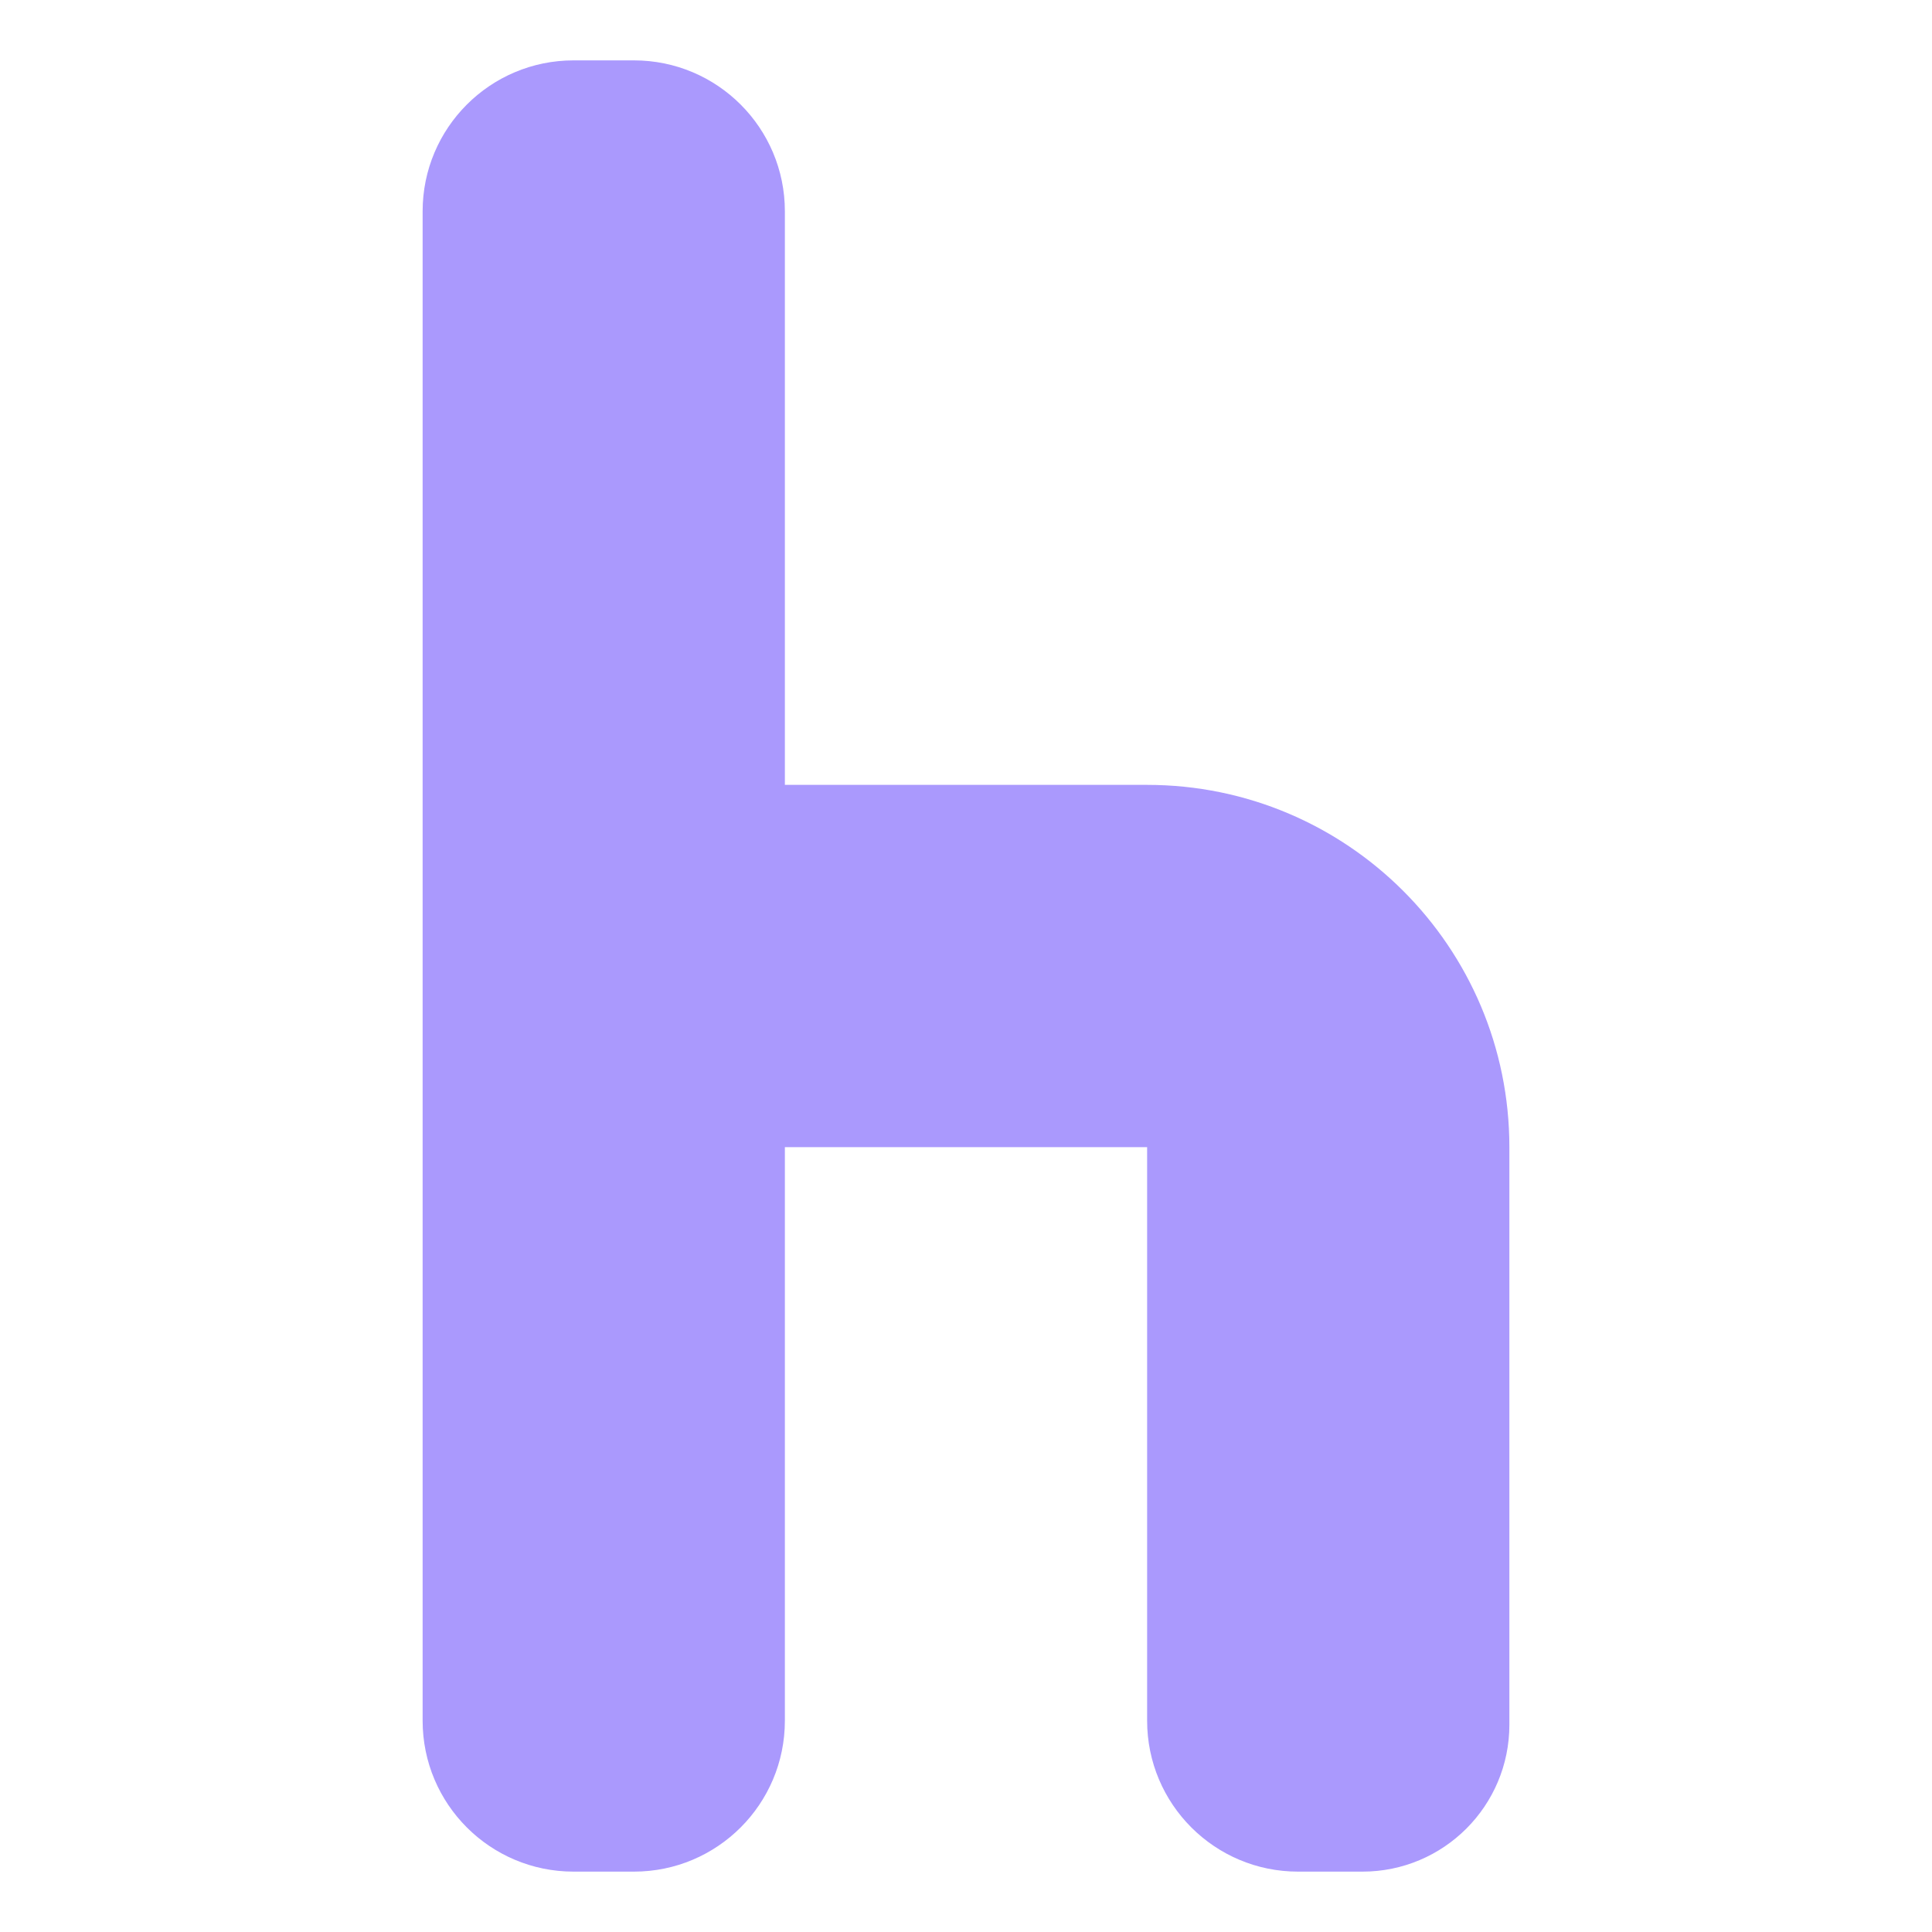
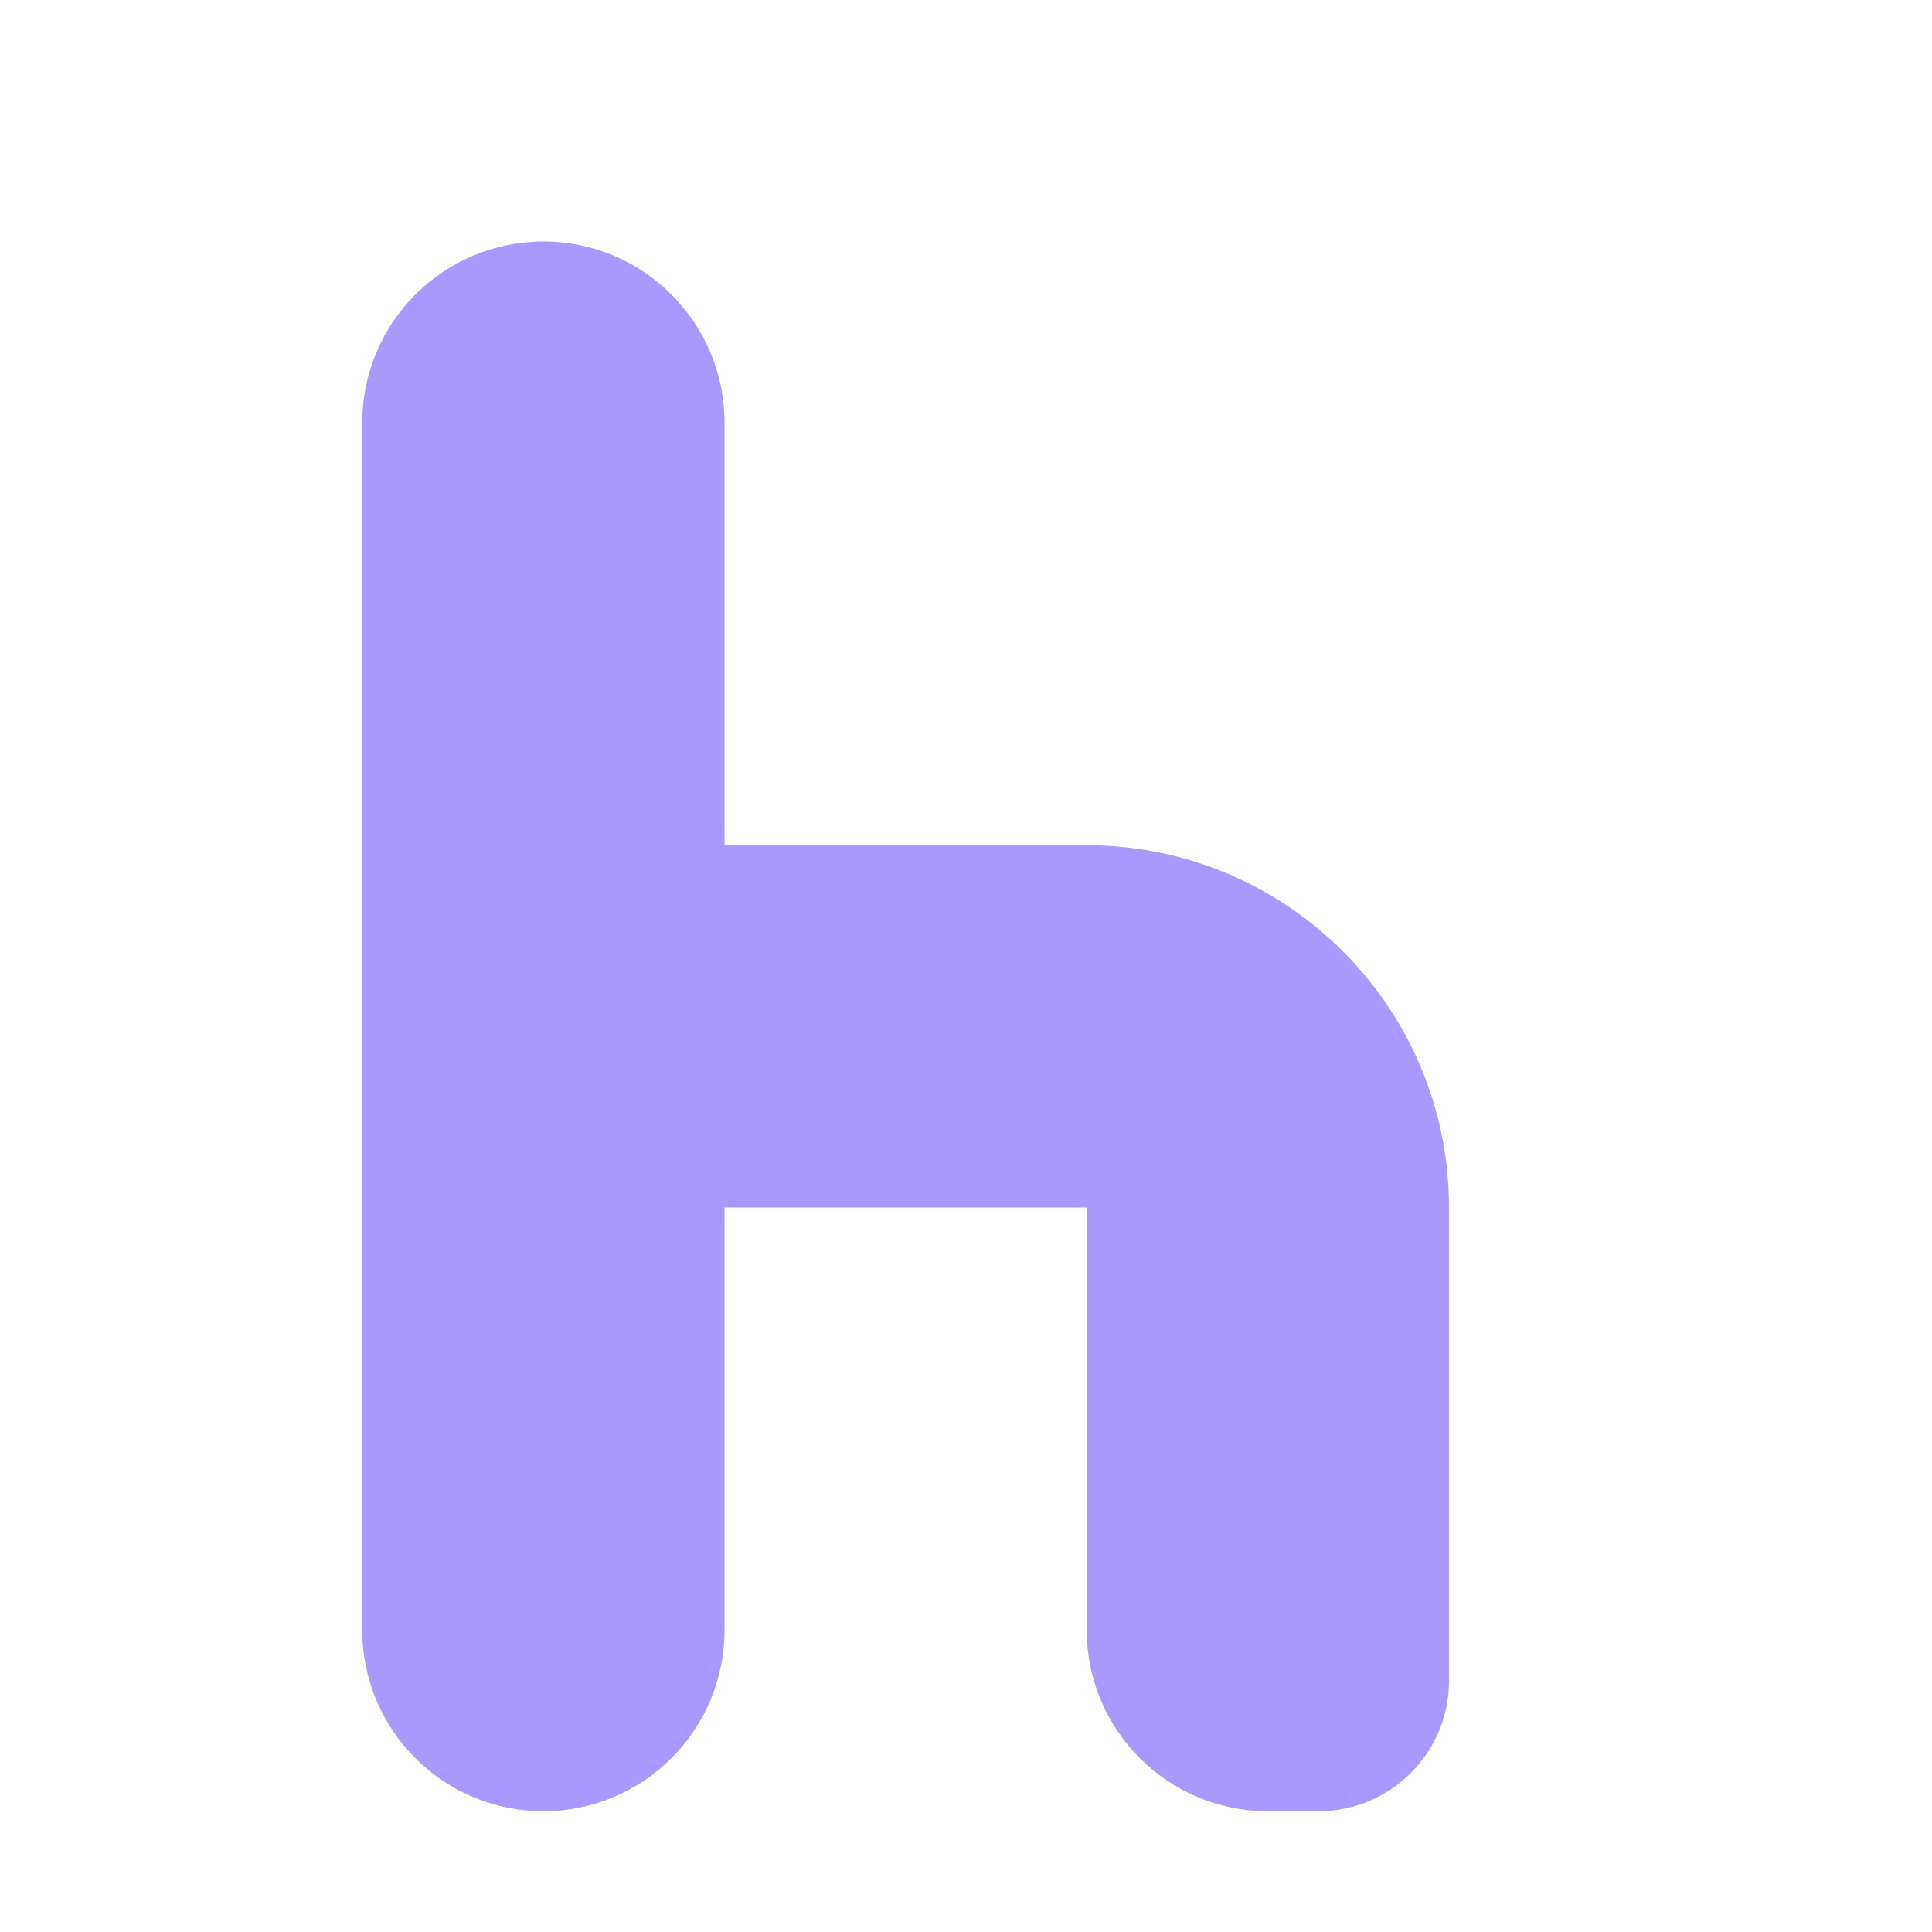
- <svg xmlns="http://www.w3.org/2000/svg" width="32" height="32" viewBox="0 0 32 32" fill="none">
-   <path d="M10.5 1C11.881 1 13 2.119 13 3.5V13H19C22.314 13 25 15.686 25 19V28.567C25 29.911 23.911 31 22.567 31H21.5C20.119 31 19 29.881 19 28.5V19H13V28.5C13 29.881 11.881 31 10.5 31H9.5C8.119 31 7 29.881 7 28.5V3.5C7 2.119 8.119 1 9.5 1H10.5Z" fill="#AA99FD" />
+ <svg xmlns="http://www.w3.org/2000/svg" width="16" height="16" viewBox="0 0 16 16" fill="none">
+   <path d="M4.5 2C5.328 2 6 2.672 6 3.5V7H9C10.657 7 12 8.343 12 10V13.919C12 14.516 11.516 15 10.919 15H10.5C9.672 15 9 14.328 9 13.5V10H6V13.5C6 14.328 5.328 15 4.5 15C3.672 15 3 14.328 3 13.5V3.5C3 2.672 3.672 2 4.5 2Z" fill="#AA99FD" />
</svg>
